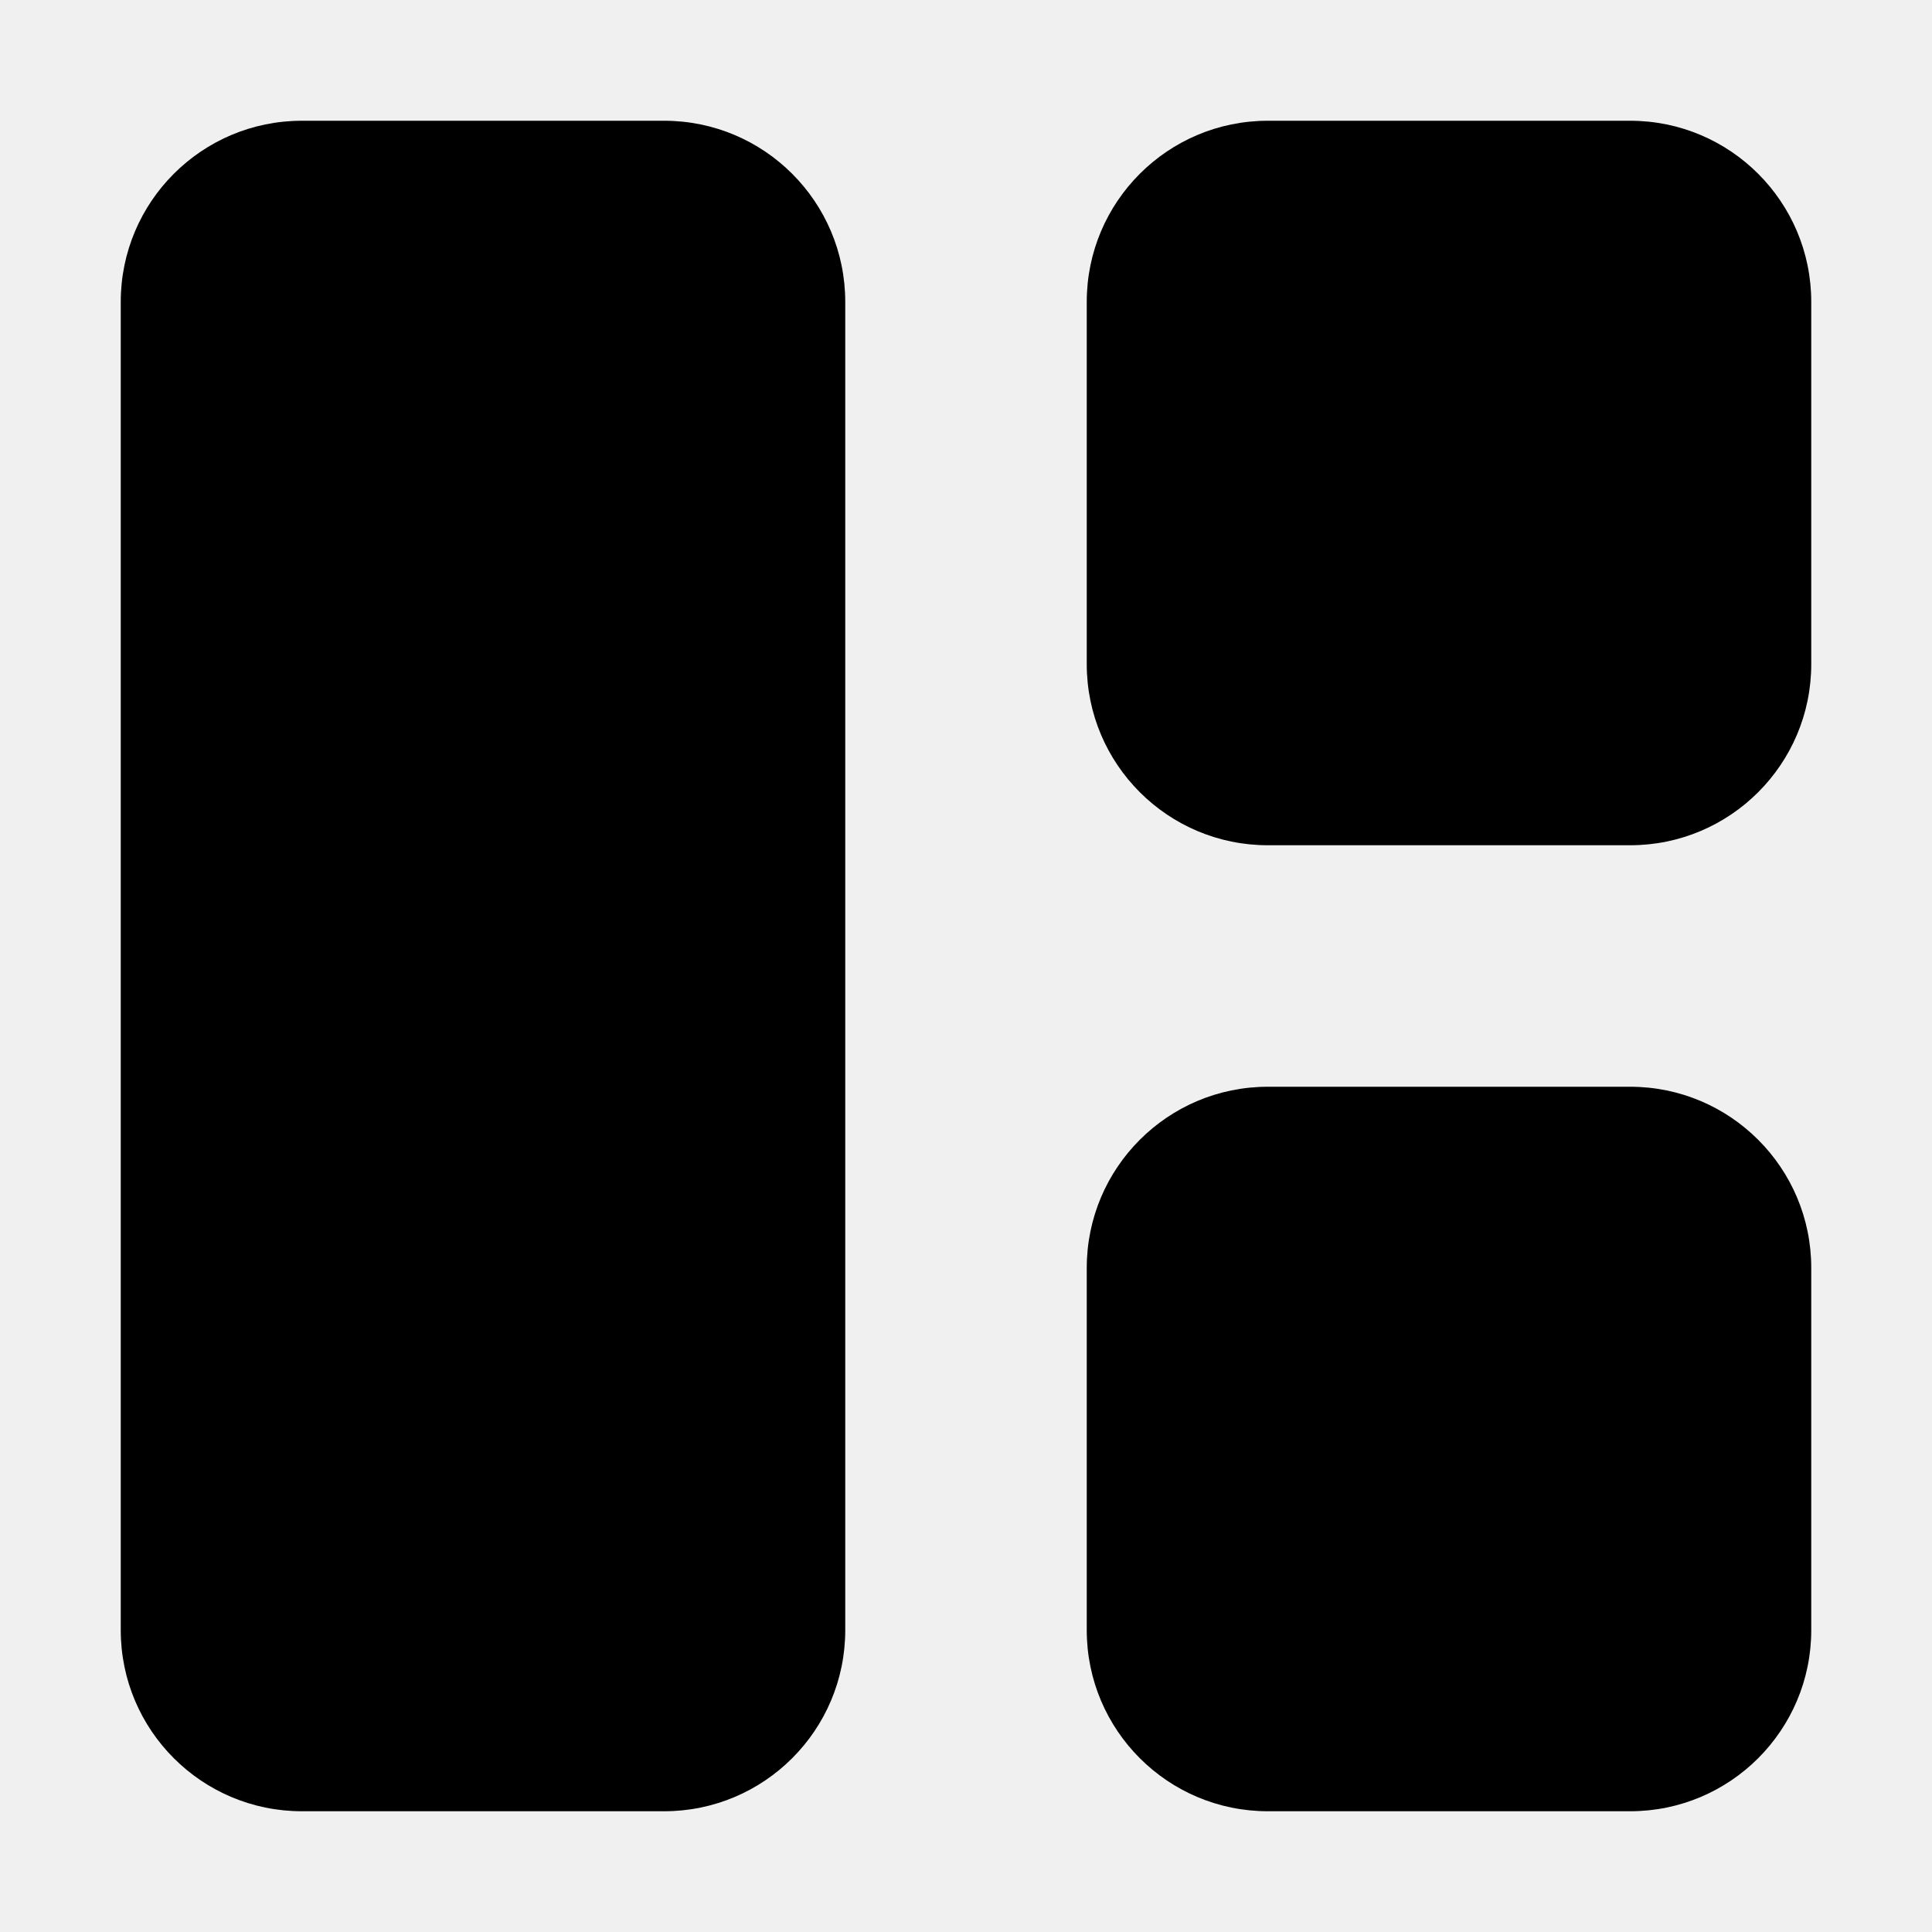
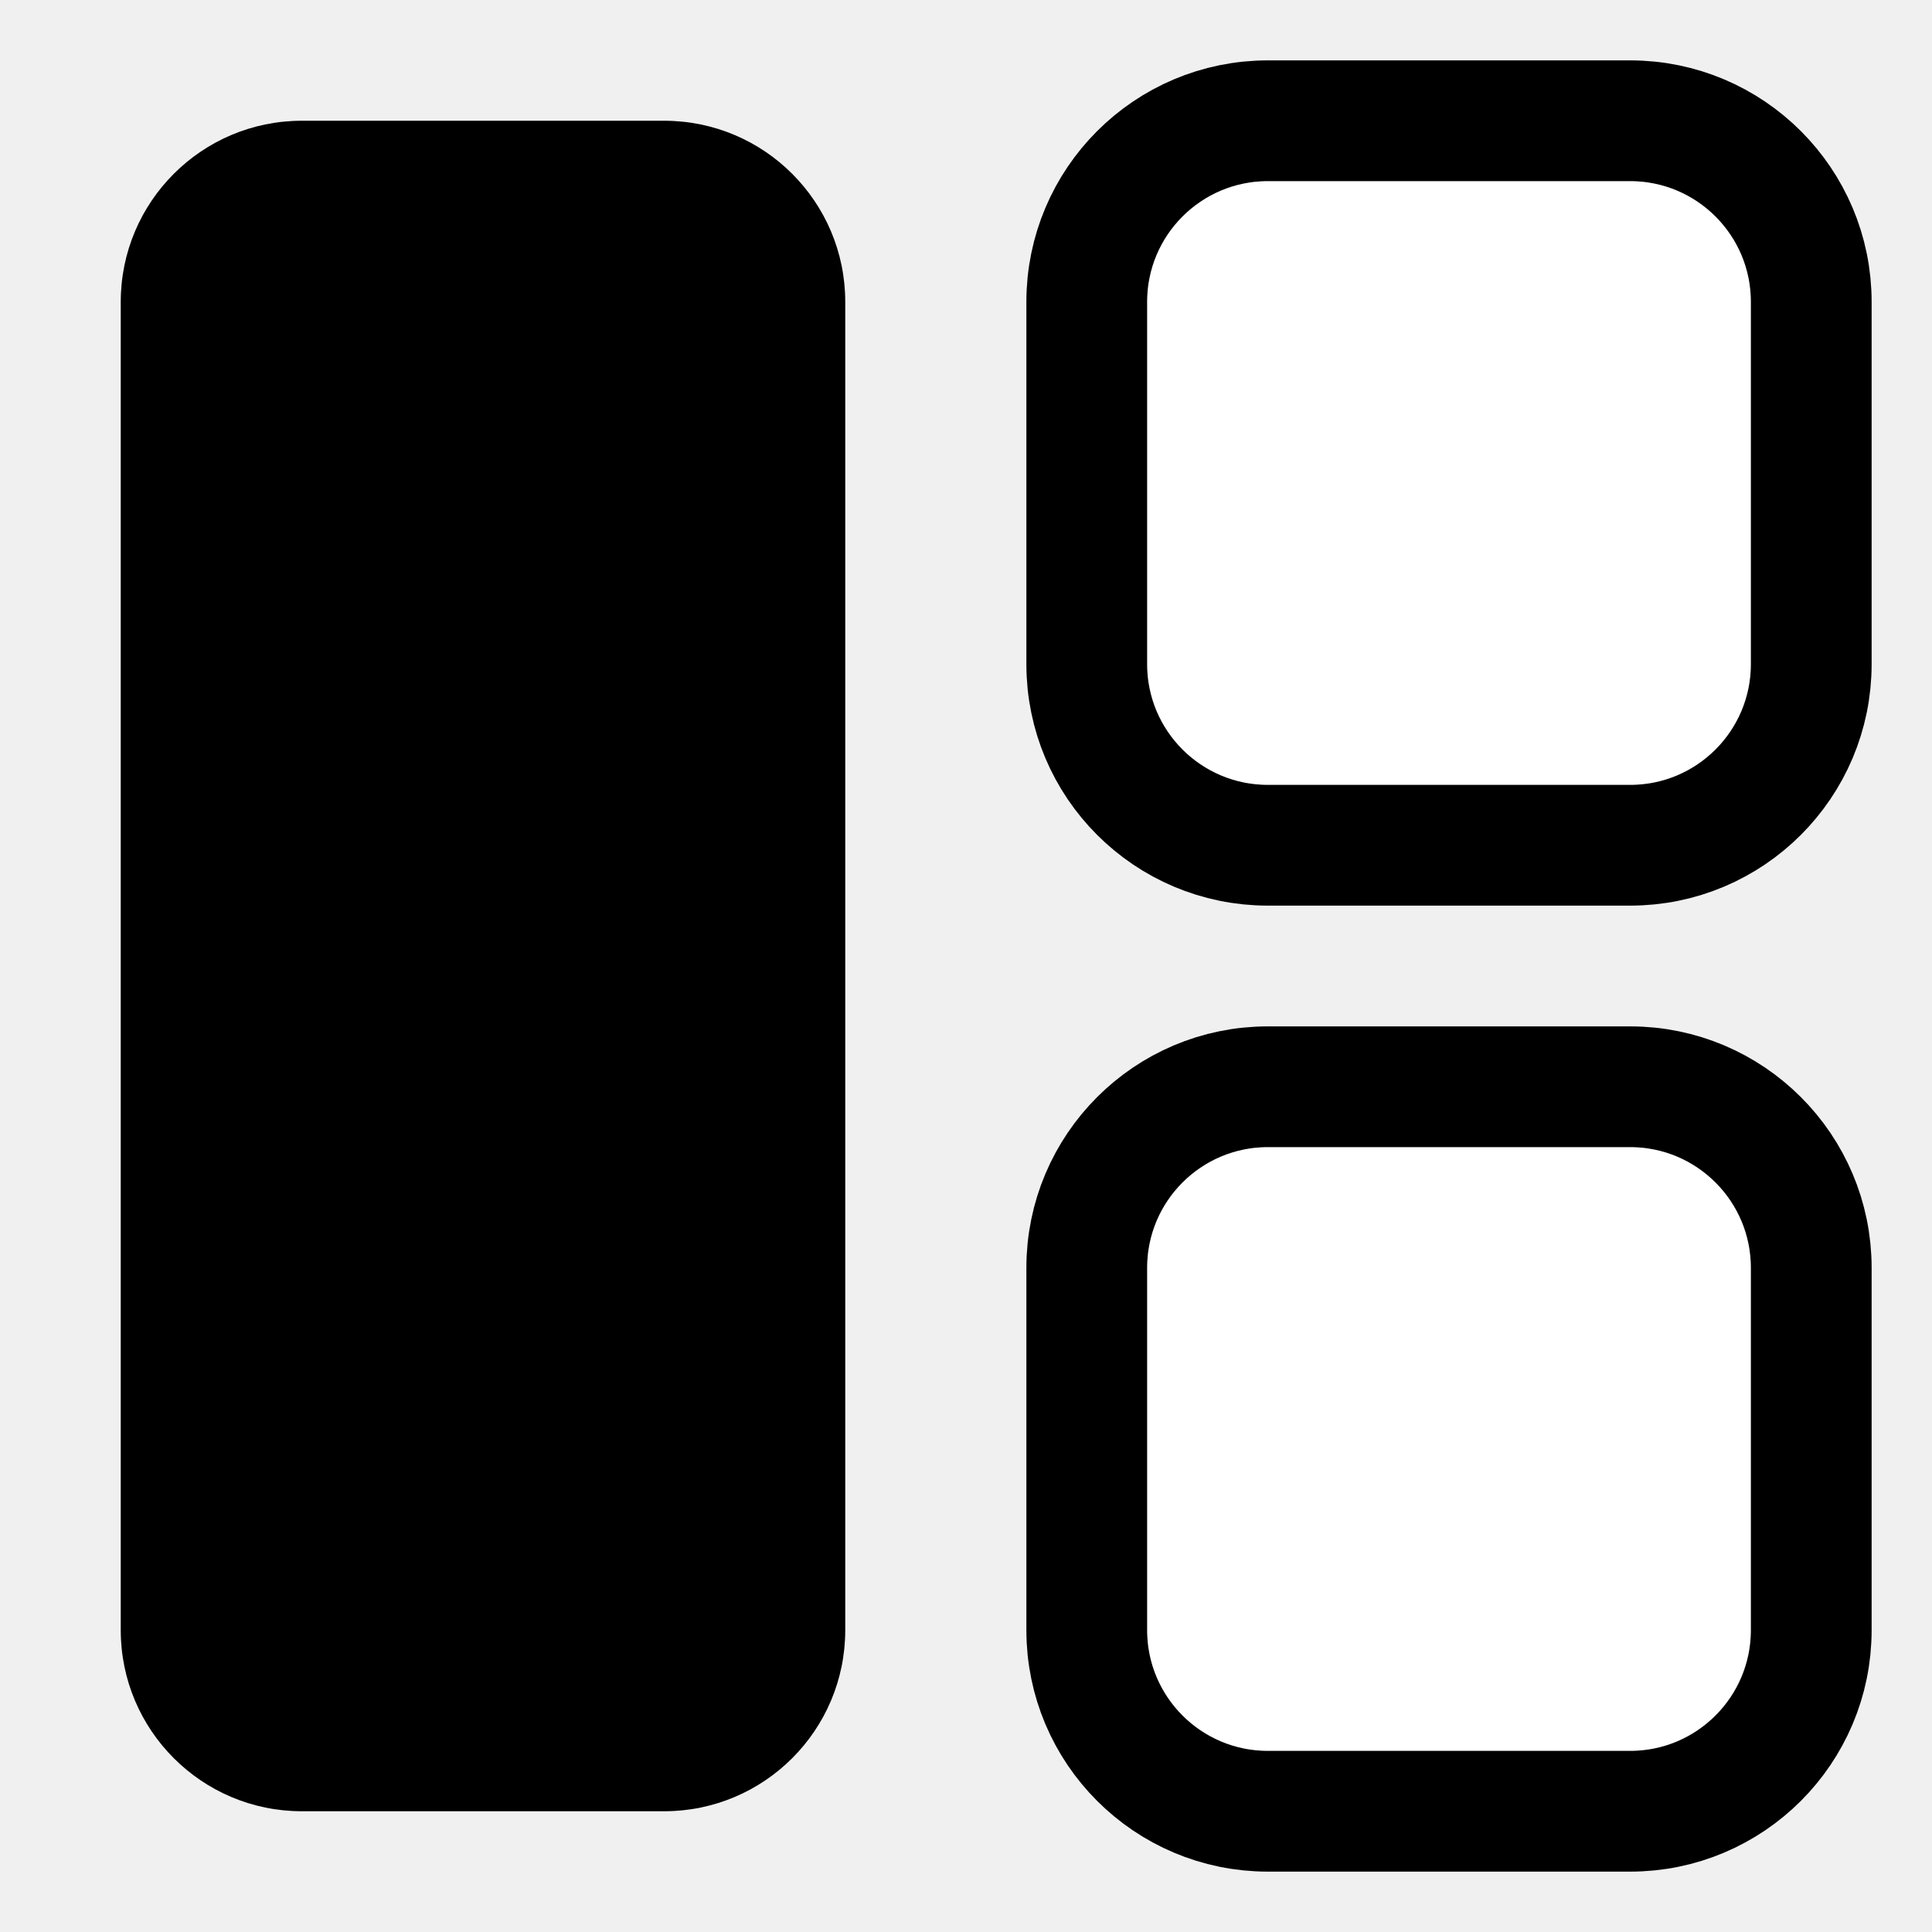
<svg xmlns="http://www.w3.org/2000/svg" viewBox="0 0 16 16">
  <rect x="1" y="1" width="6" height="14" rx="1.5" fill="#000" />
-   <rect x="9" y="1" width="6" height="6" rx="1.5" fill="#000" />
-   <rect x="9" y="9" width="6" height="6" rx="1.5" fill="#000" />
+   <rect x="9" y="1" width="6" height="6" rx="1.5" fill="#fff" stroke="#000" stroke-width="1" />
+   <rect x="9" y="9" width="6" height="6" rx="1.5" fill="#fff" stroke="#000" stroke-width="1" />
</svg>
